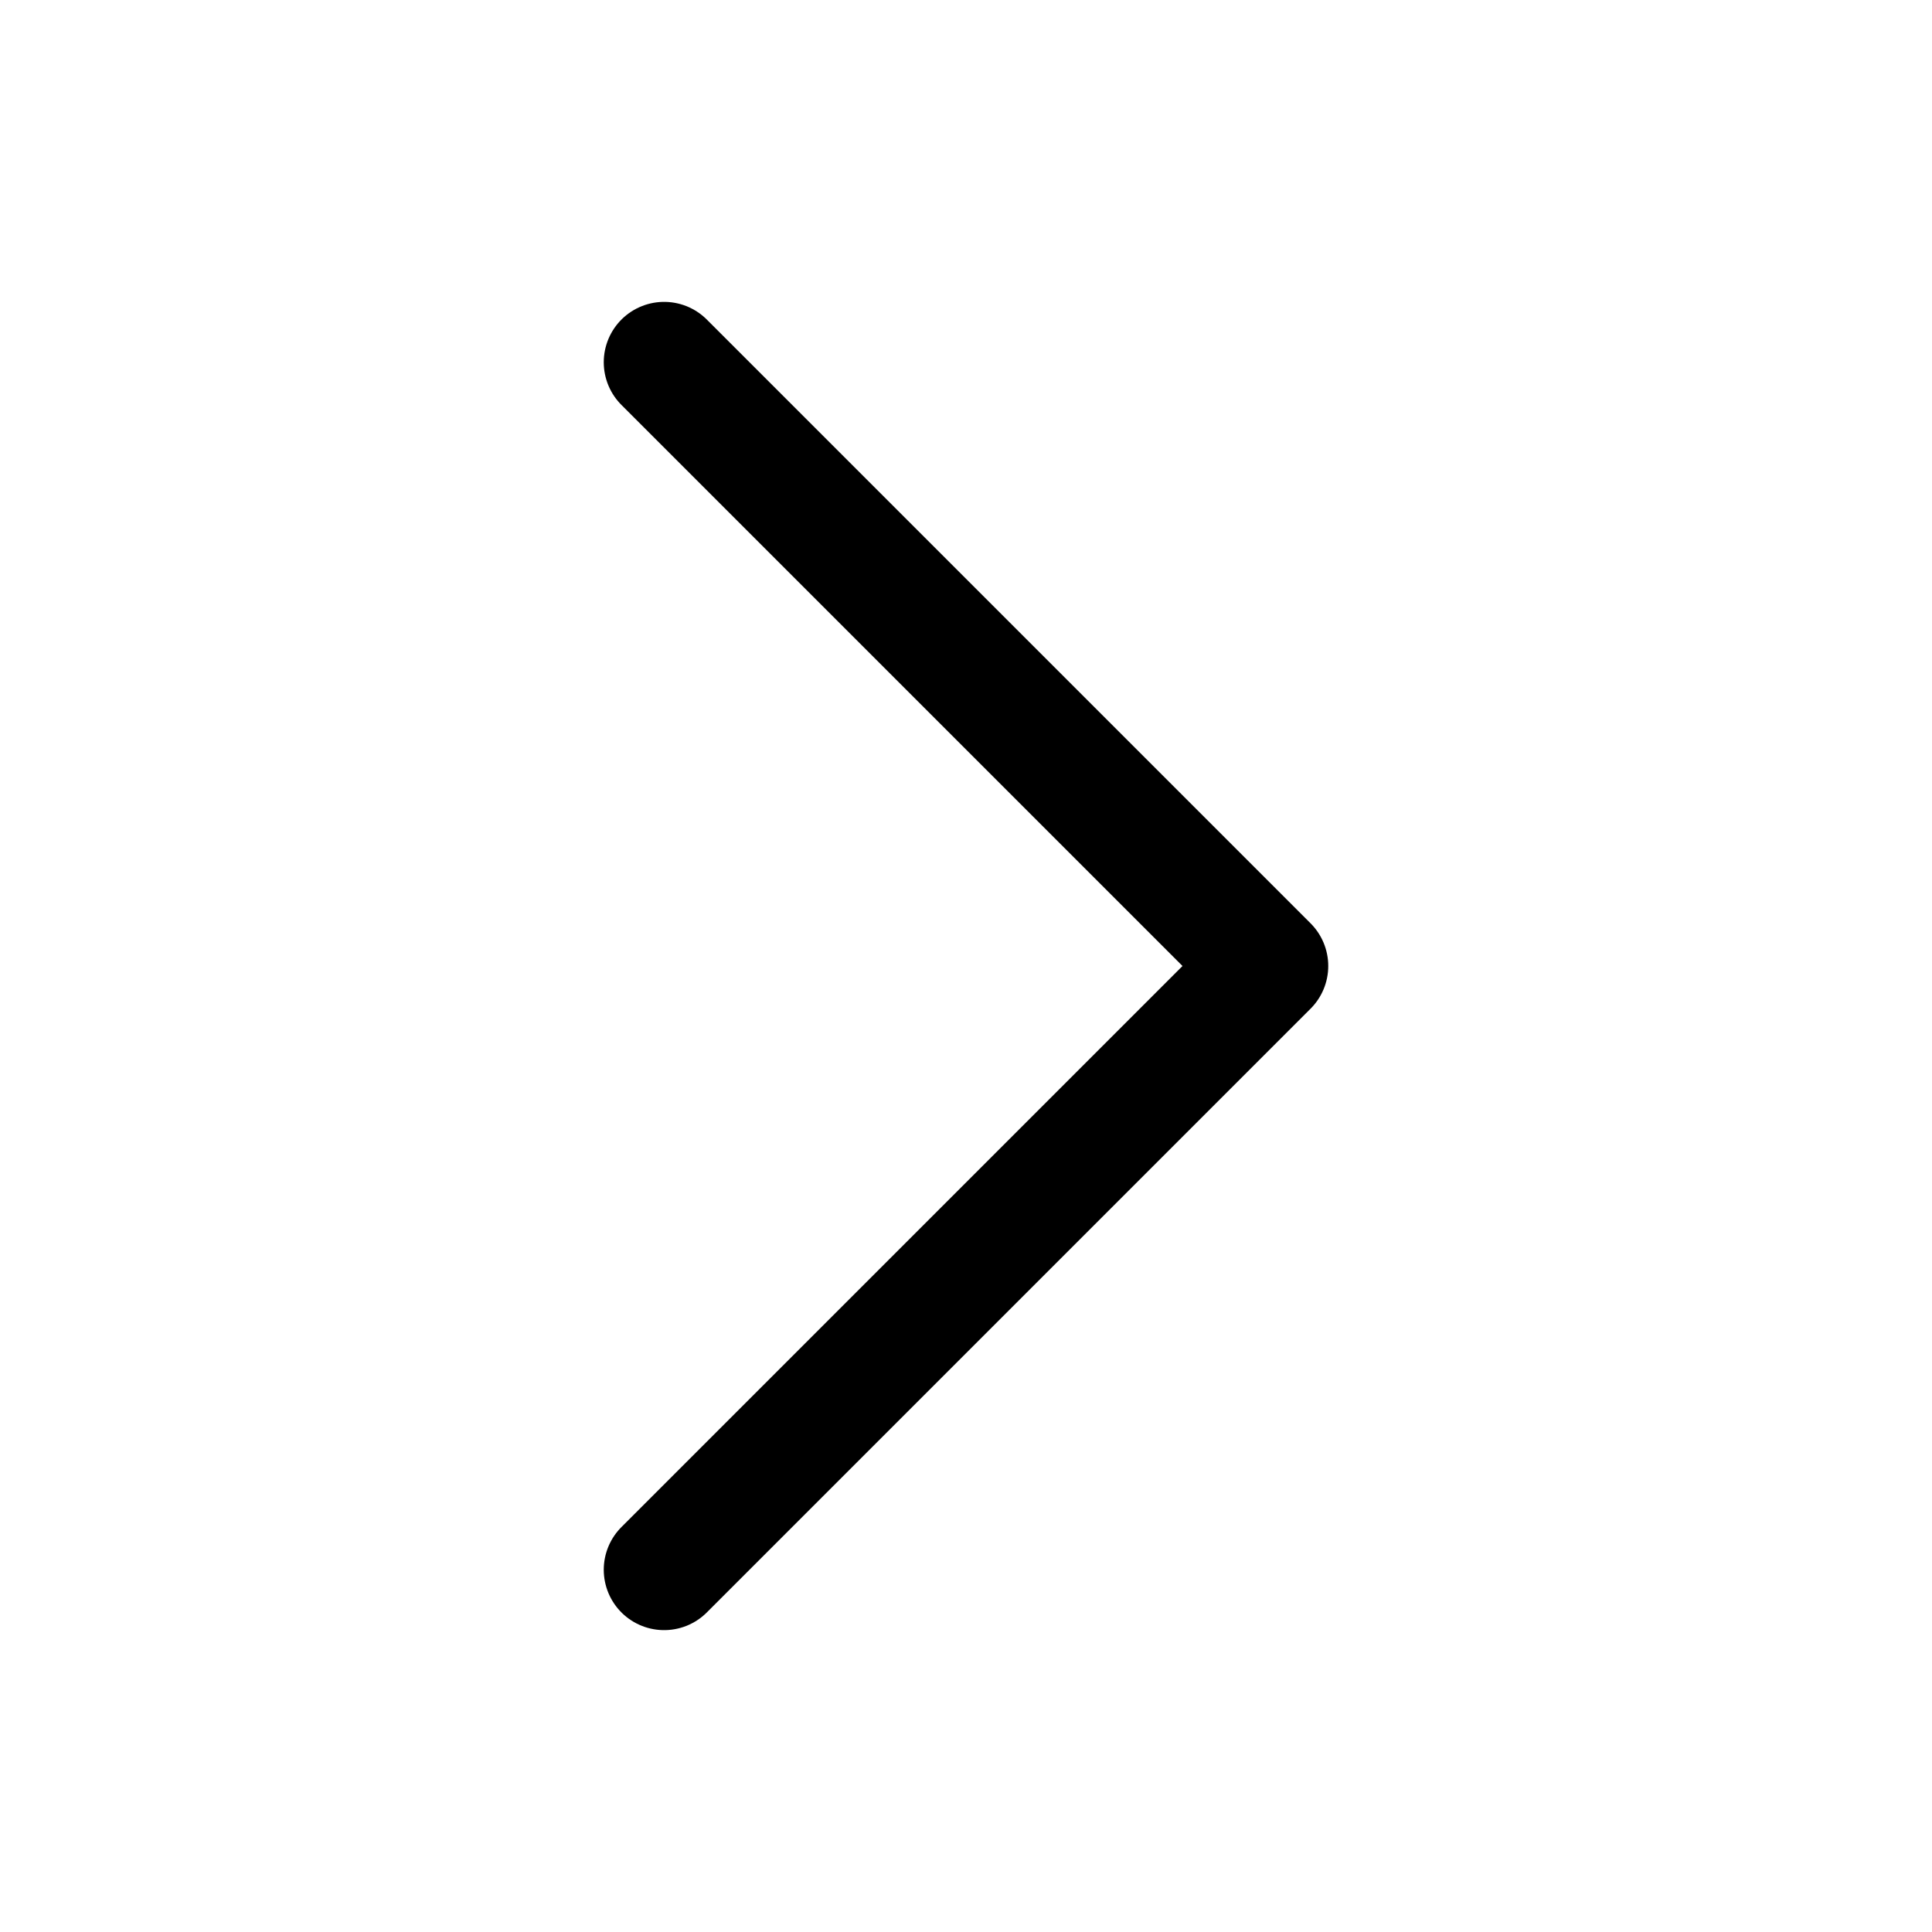
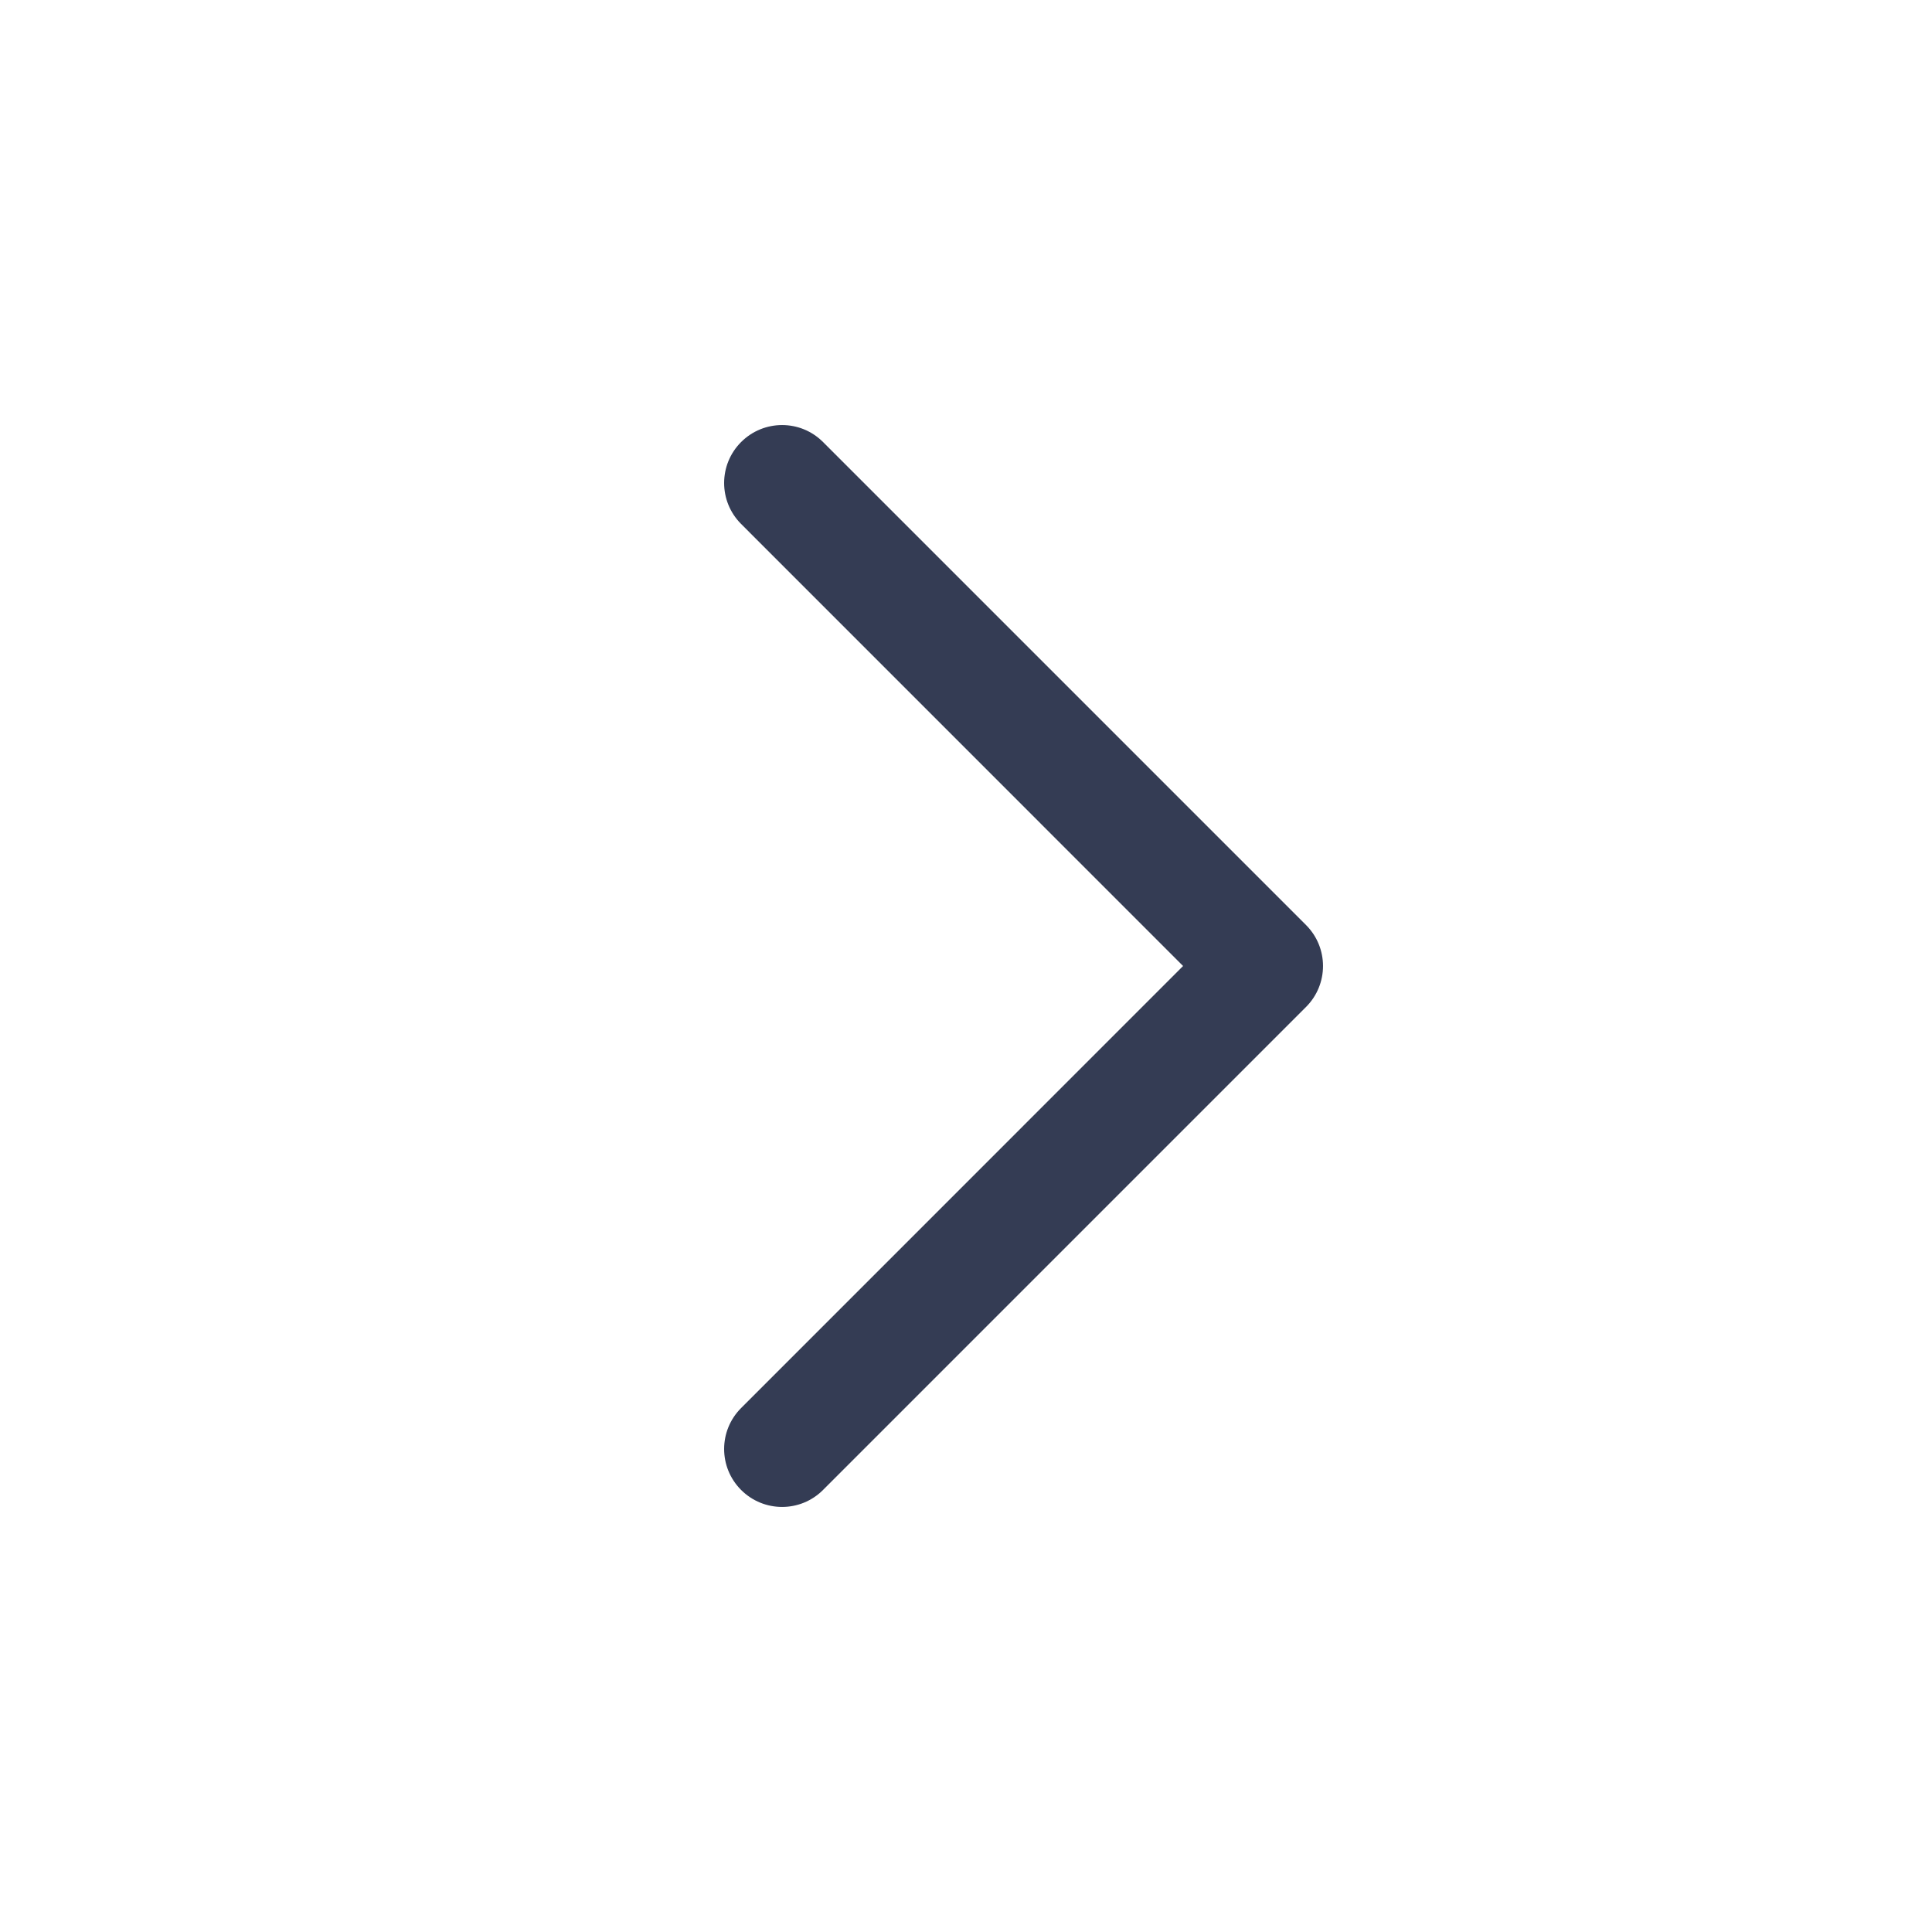
- <svg xmlns="http://www.w3.org/2000/svg" fill="none" viewBox="0 0 24 24" stroke-width="1.5" stroke="currentColor" class="size-6">
-   <path stroke-linecap="round" stroke-linejoin="round" d="m8.25 4.5 7.5 7.5-7.5 7.5" />
+ <svg xmlns="http://www.w3.org/2000/svg" width="24" height="24" viewBox="0 0 24 25" fill="none" transform="rotate(360 0 0)">
+   <path d="M9.09 19.28C8.797 18.987 8.797 18.513 9.09 18.22L14.809 12.5L9.09 6.78C8.797 6.487 8.797 6.013 9.09 5.72C9.383 5.427 9.858 5.427 10.15 5.72L16.4 11.97C16.693 12.263 16.693 12.737 16.4 13.03L10.15 19.28C9.858 19.573 9.383 19.573 9.09 19.28Z" fill="#343C54" />
</svg>
